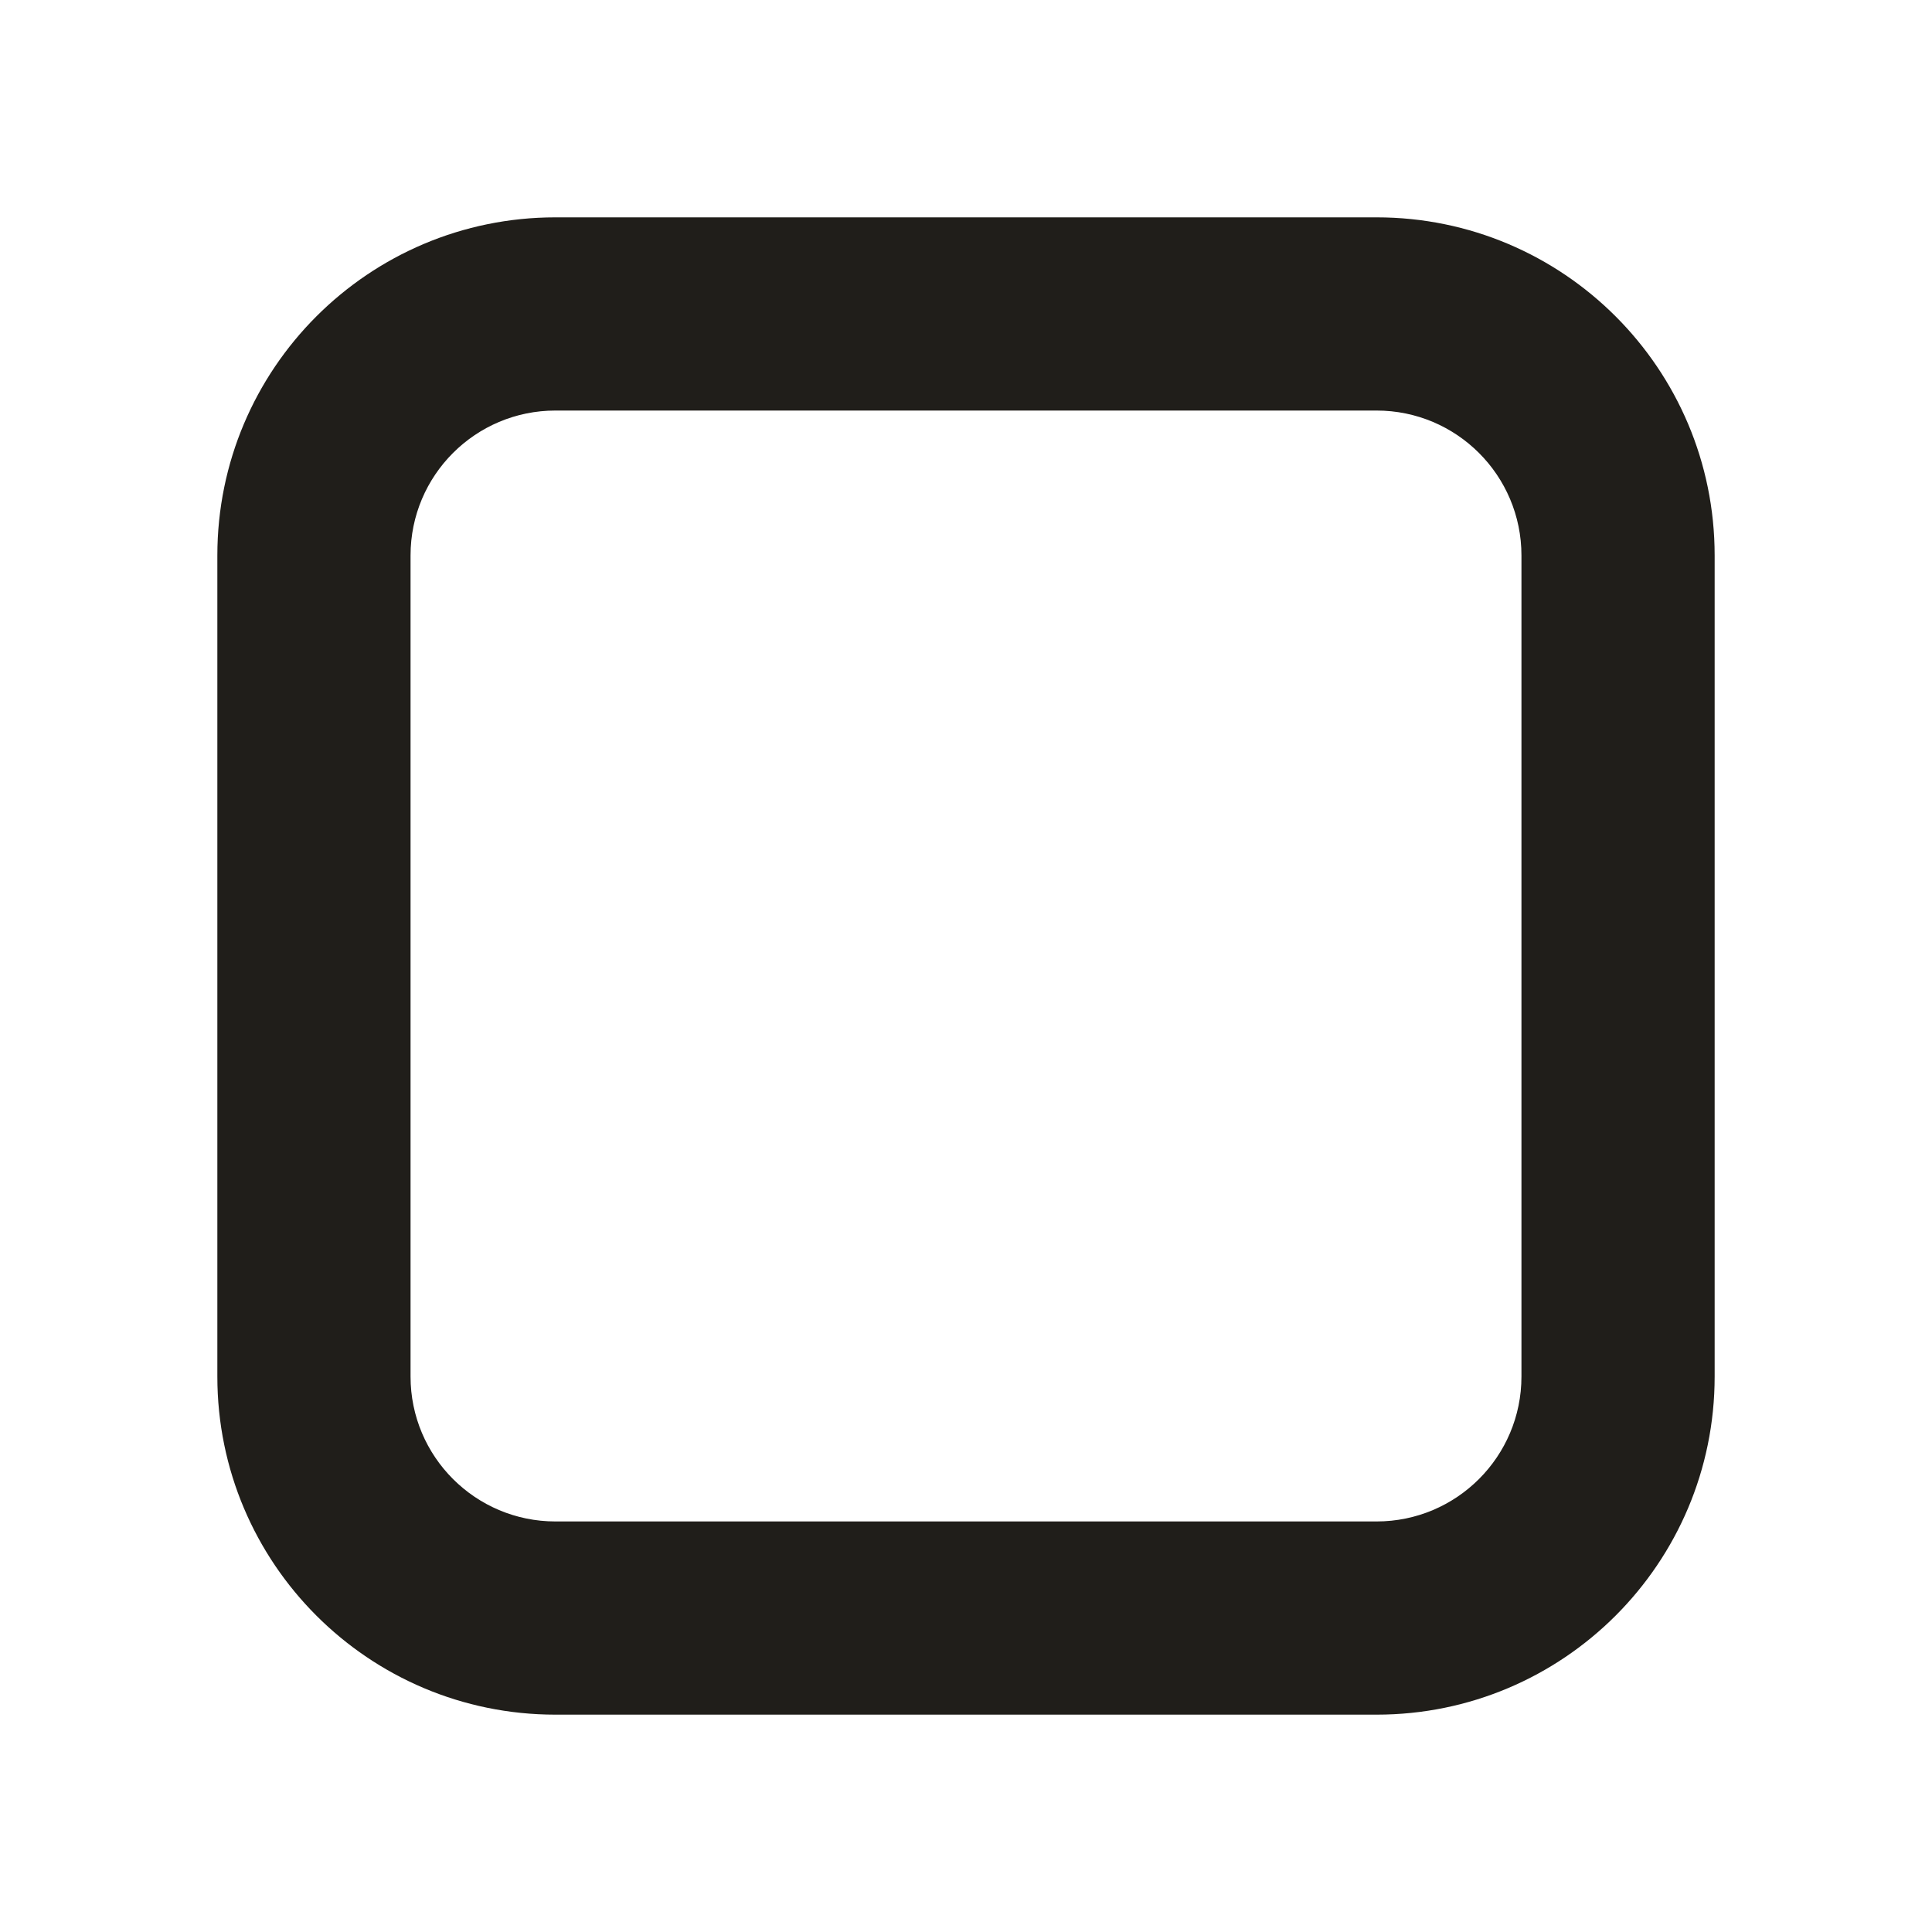
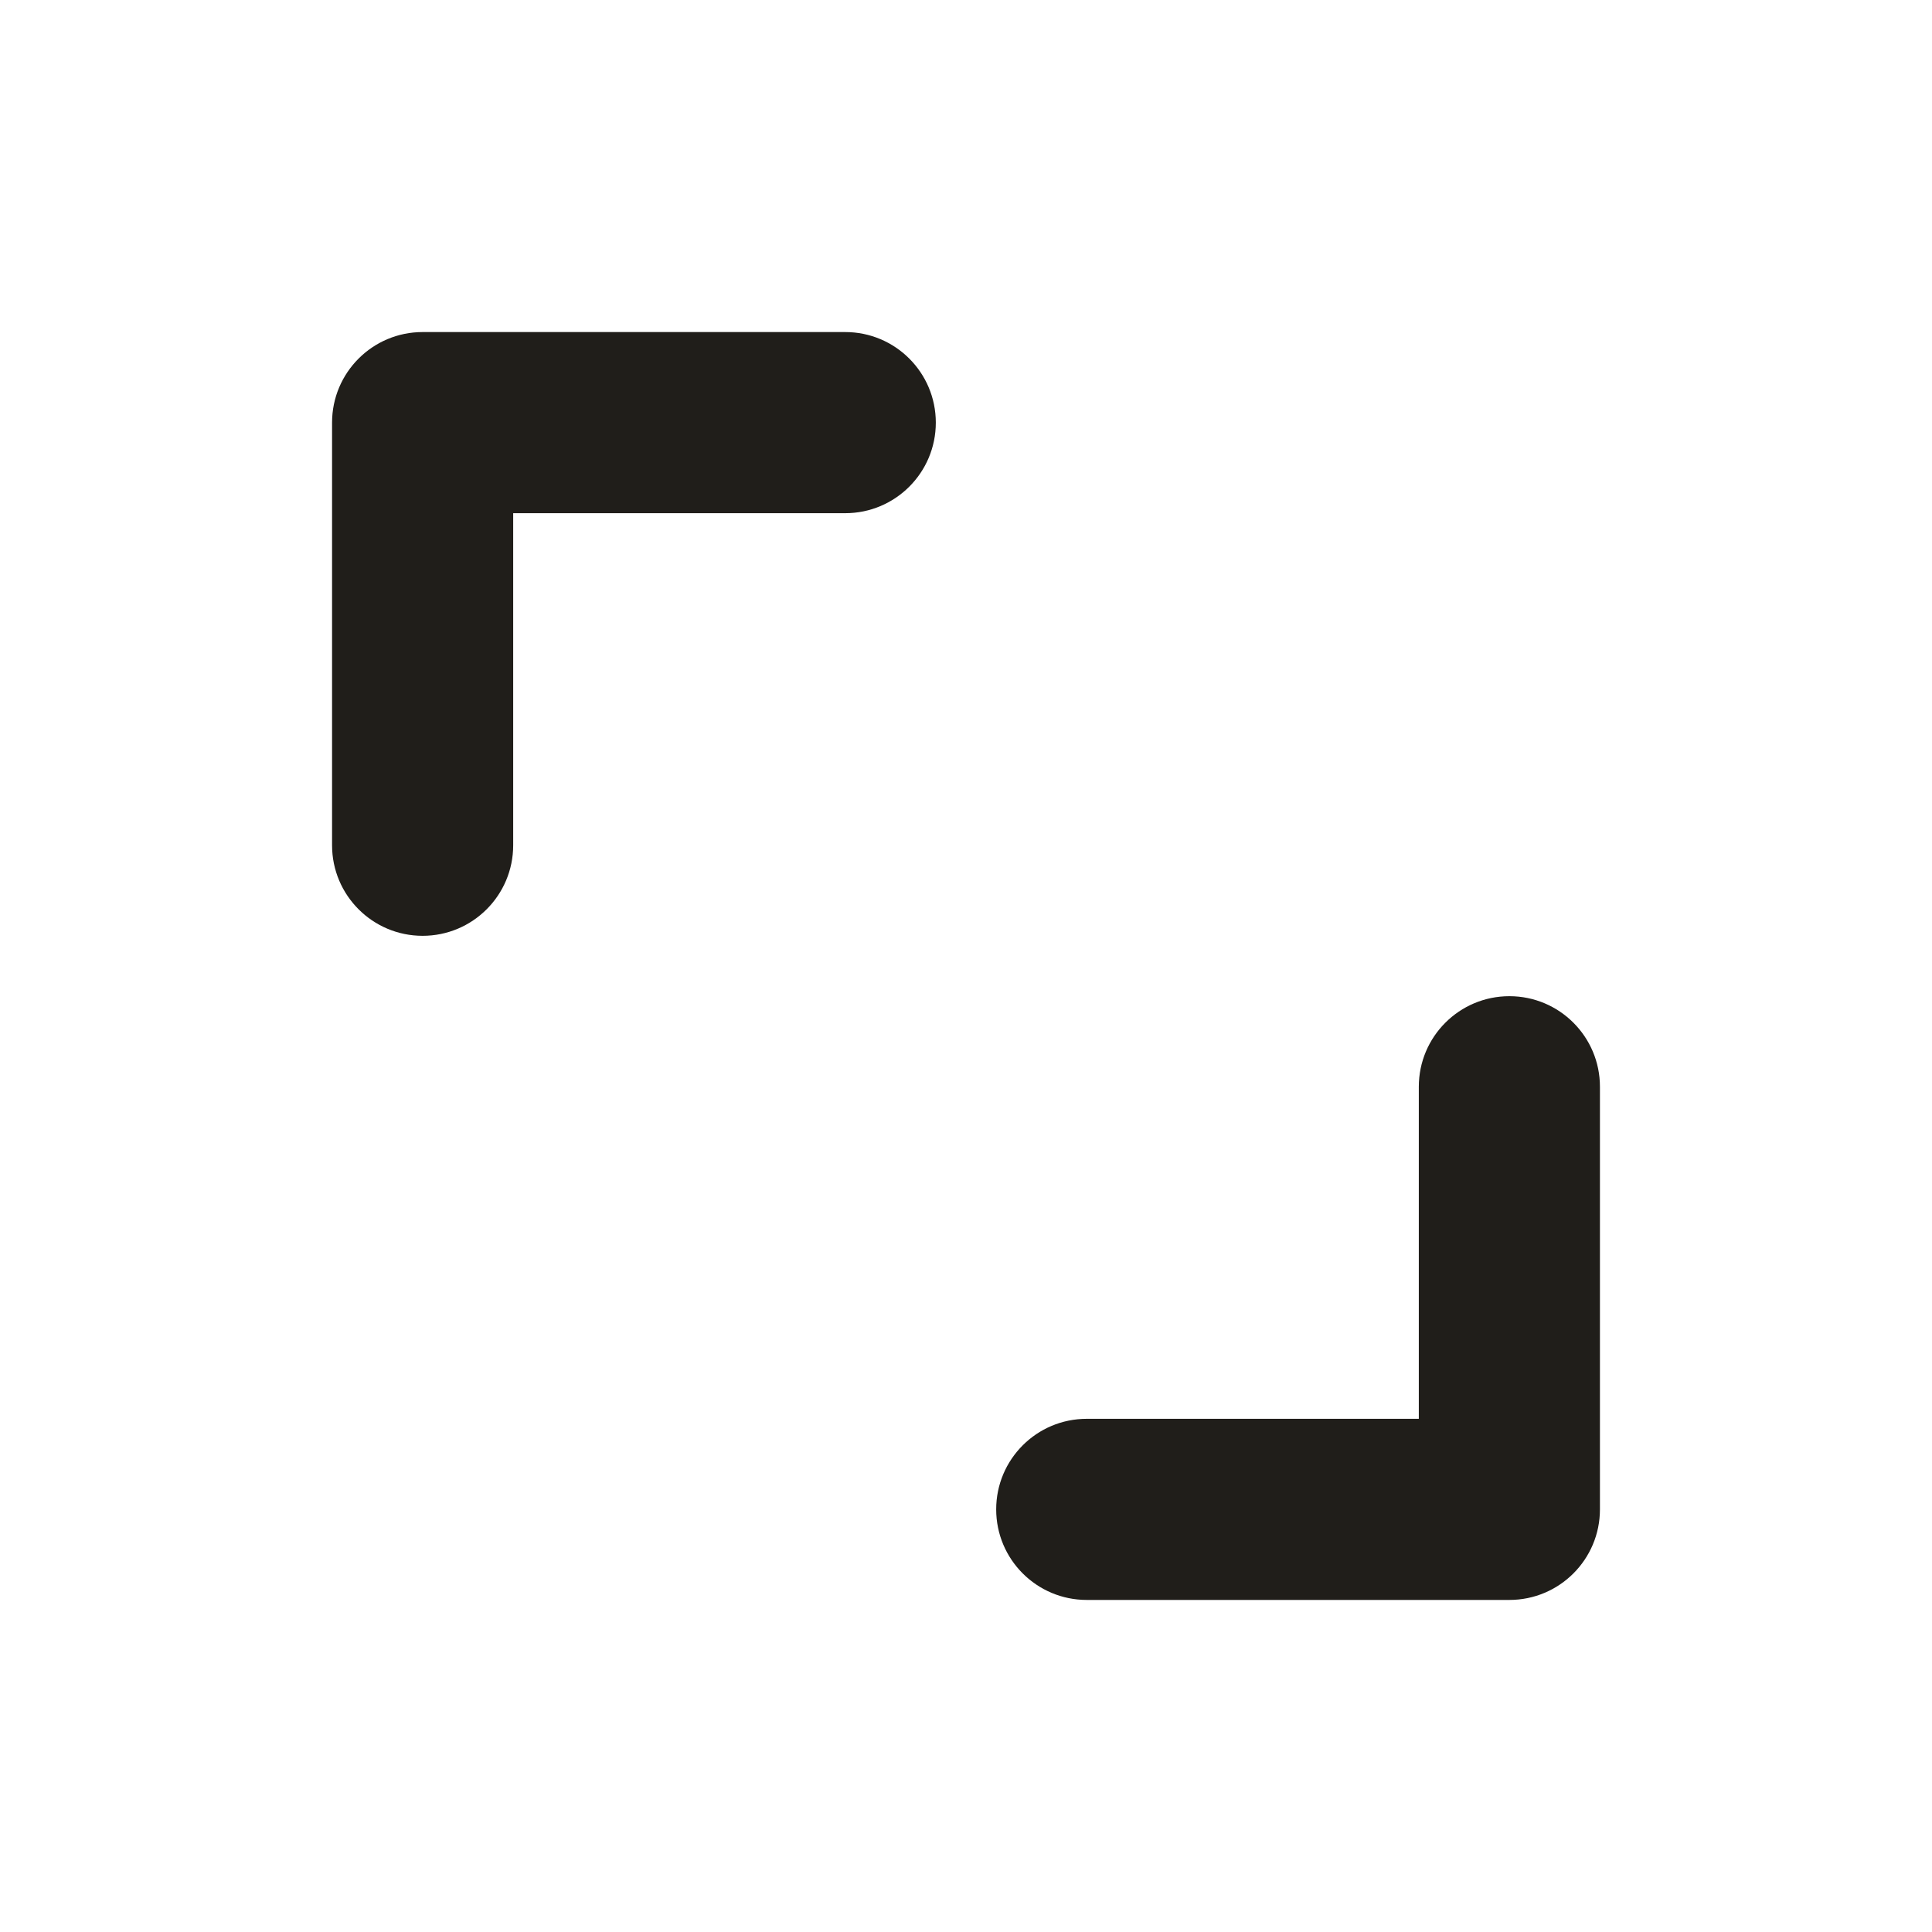
<svg xmlns="http://www.w3.org/2000/svg" width="16" height="16" viewBox="0 0 16 16">
-   <path d="M4.6 1.8H11.4A2.8 2.8 0 0 1 14.2 4.6V11.4A2.8 2.8 0 0 1 11.4 14.2H4.6A2.8 2.8 0 0 1 1.8 11.4V4.6A2.8 2.8 0 0 1 4.6 1.8ZM4.6 3.4A1.2 1.2 0 0 0 3.4 4.6V11.4A1.2 1.2 0 0 0 4.6 12.6H11.4A1.2 1.2 0 0 0 12.6 11.4V4.6A1.2 1.2 0 0 0 11.4 3.4Z" fill="#201E1A" />
+   <path d="M2.75 7 L2.75 3.5 L4.25 3.5 L4.25 7ZM3.5 2.75 L7 2.75 L7 4.25 L3.5 4.25ZM4.25 7A0.75 0.75 0 1 1 2.75 7A0.75 0.75 0 1 1 4.25 7ZM4.25 3.5A0.75 0.75 0 1 1 2.75 3.5A0.75 0.75 0 1 1 4.25 3.5ZM7.75 3.5A0.75 0.75 0 1 1 6.25 3.5A0.75 0.75 0 1 1 7.75 3.5ZM13.25 9 L13.25 12.5 L11.75 12.5 L11.75 9ZM12.5 13.25 L9 13.25 L9 11.75 L12.5 11.75ZM13.25 9A0.75 0.75 0 1 1 11.75 9A0.75 0.75 0 1 1 13.25 9ZM13.25 12.5A0.75 0.75 0 1 1 11.75 12.5A0.75 0.75 0 1 1 13.25 12.5ZM9.75 12.5A0.75 0.75 0 1 1 8.25 12.5A0.75 0.75 0 1 1 9.75 12.5Z" fill="#201E1A" />
</svg>
